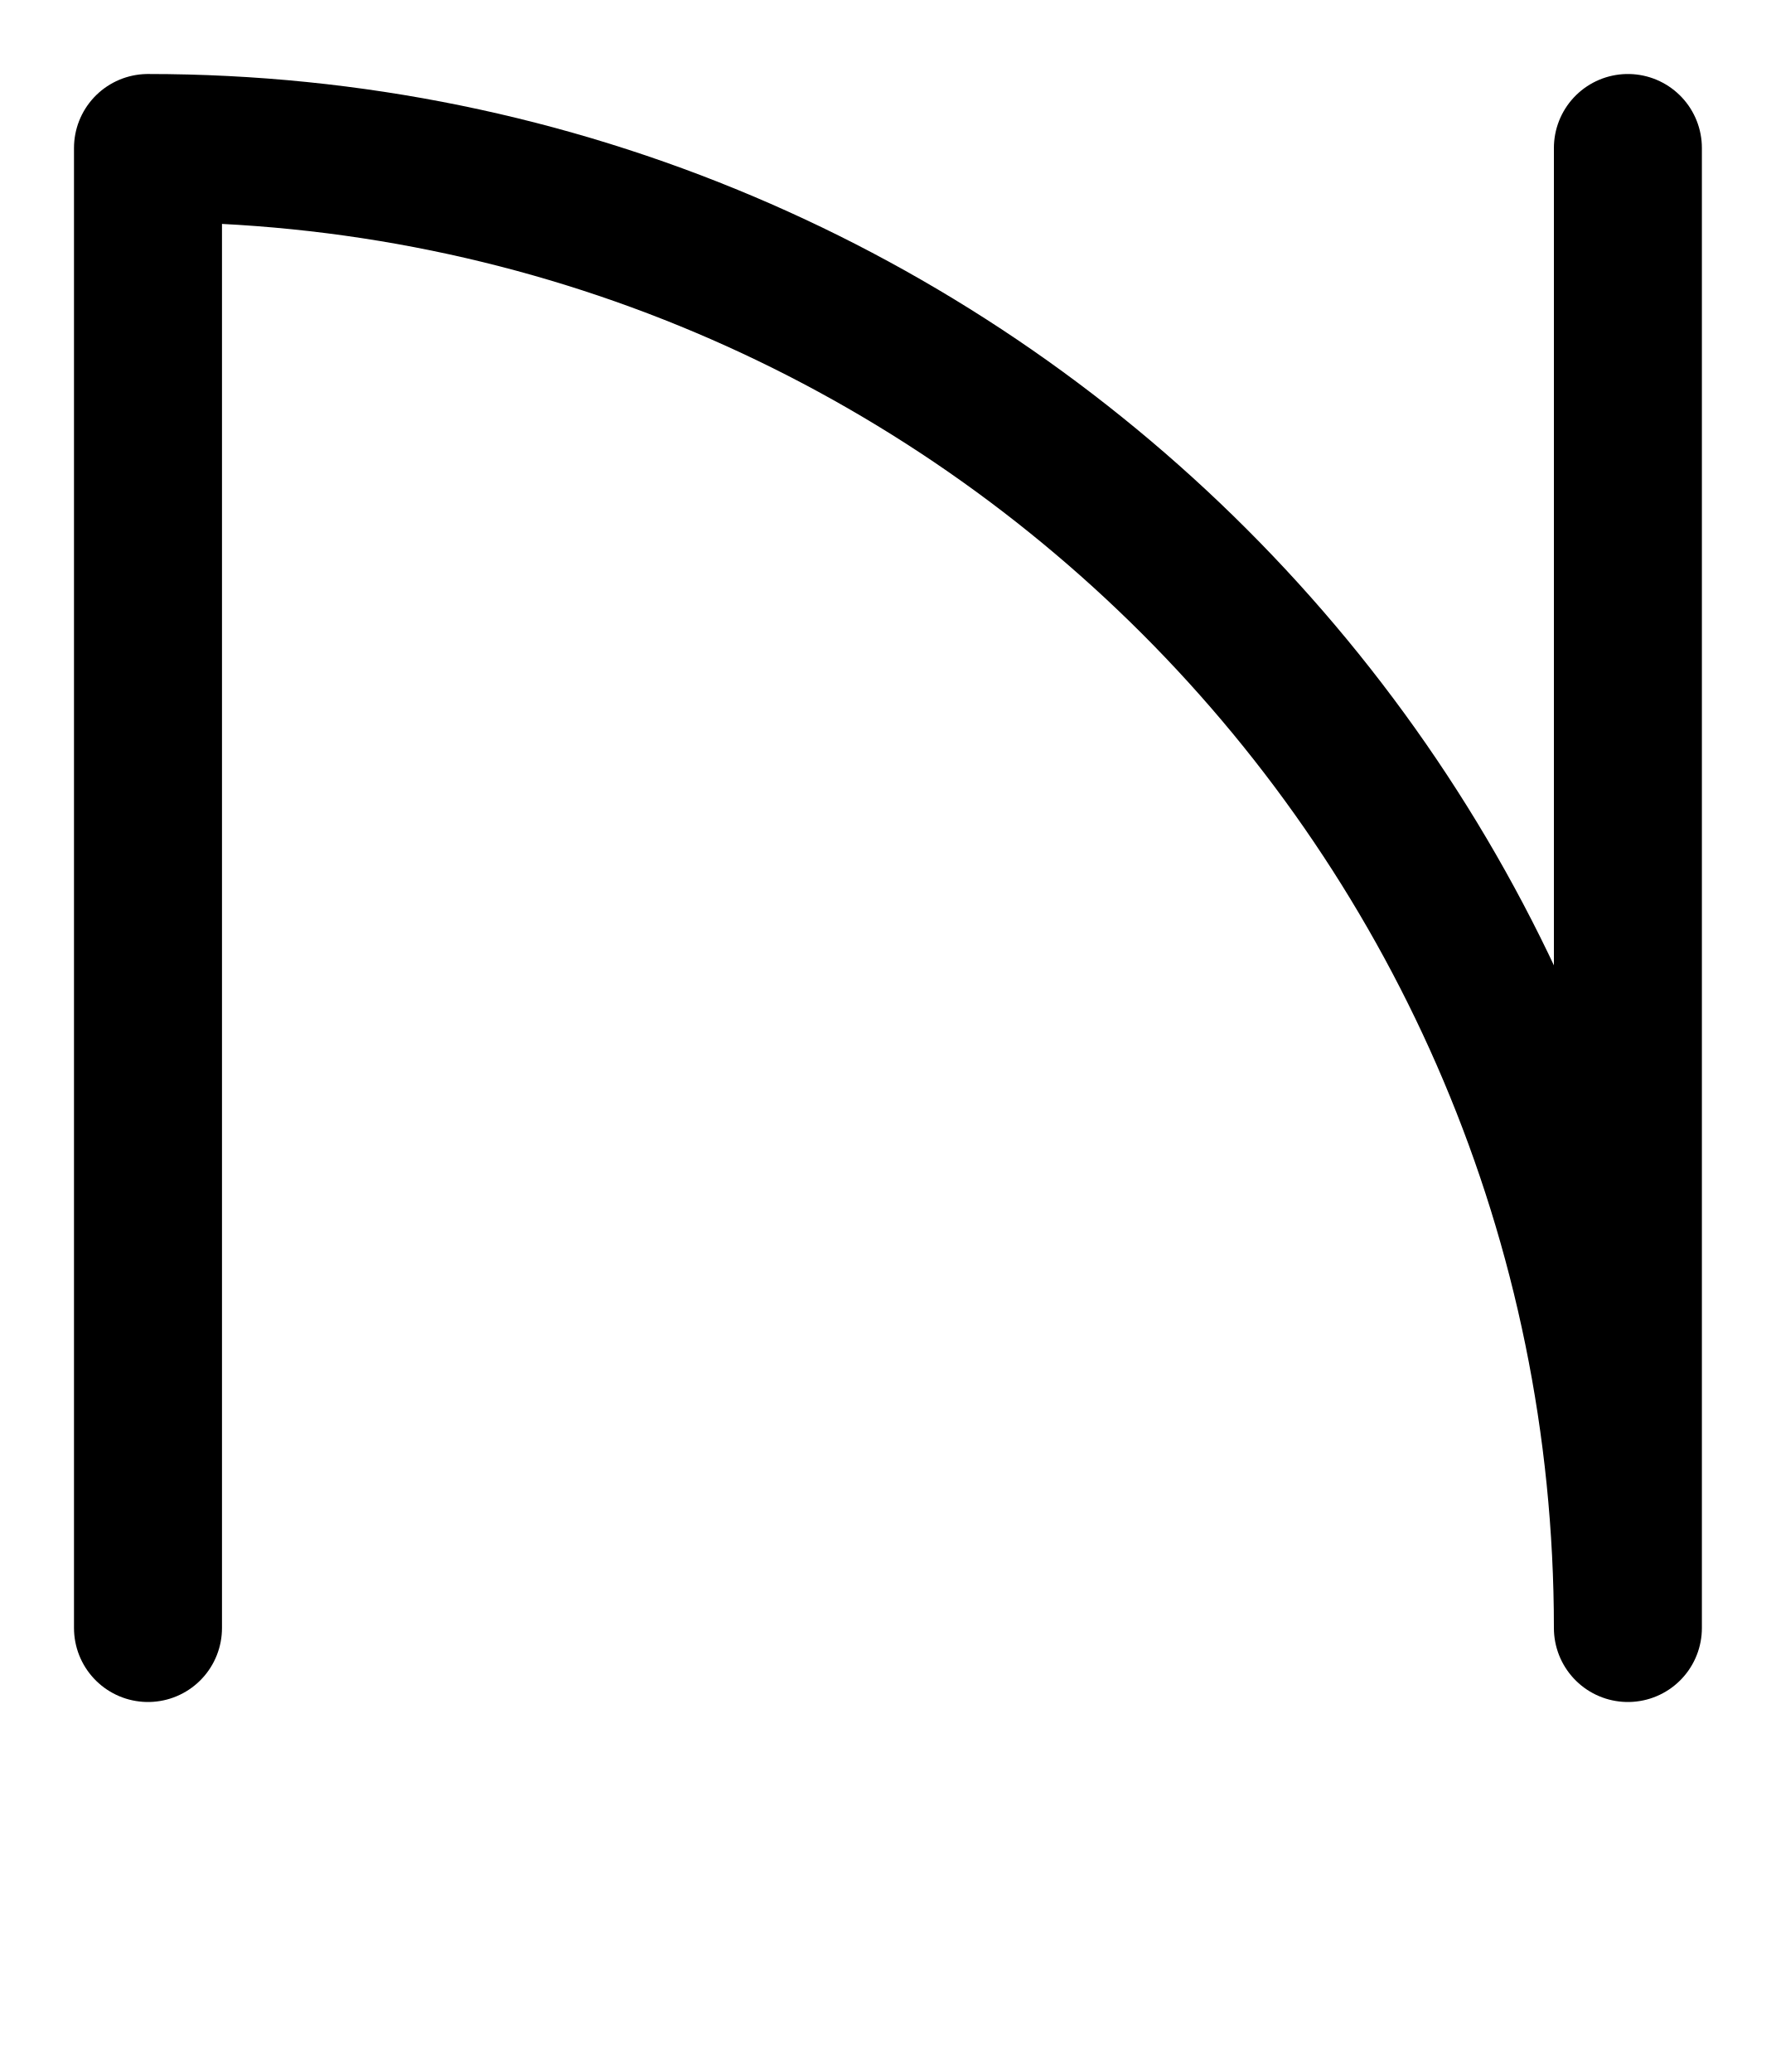
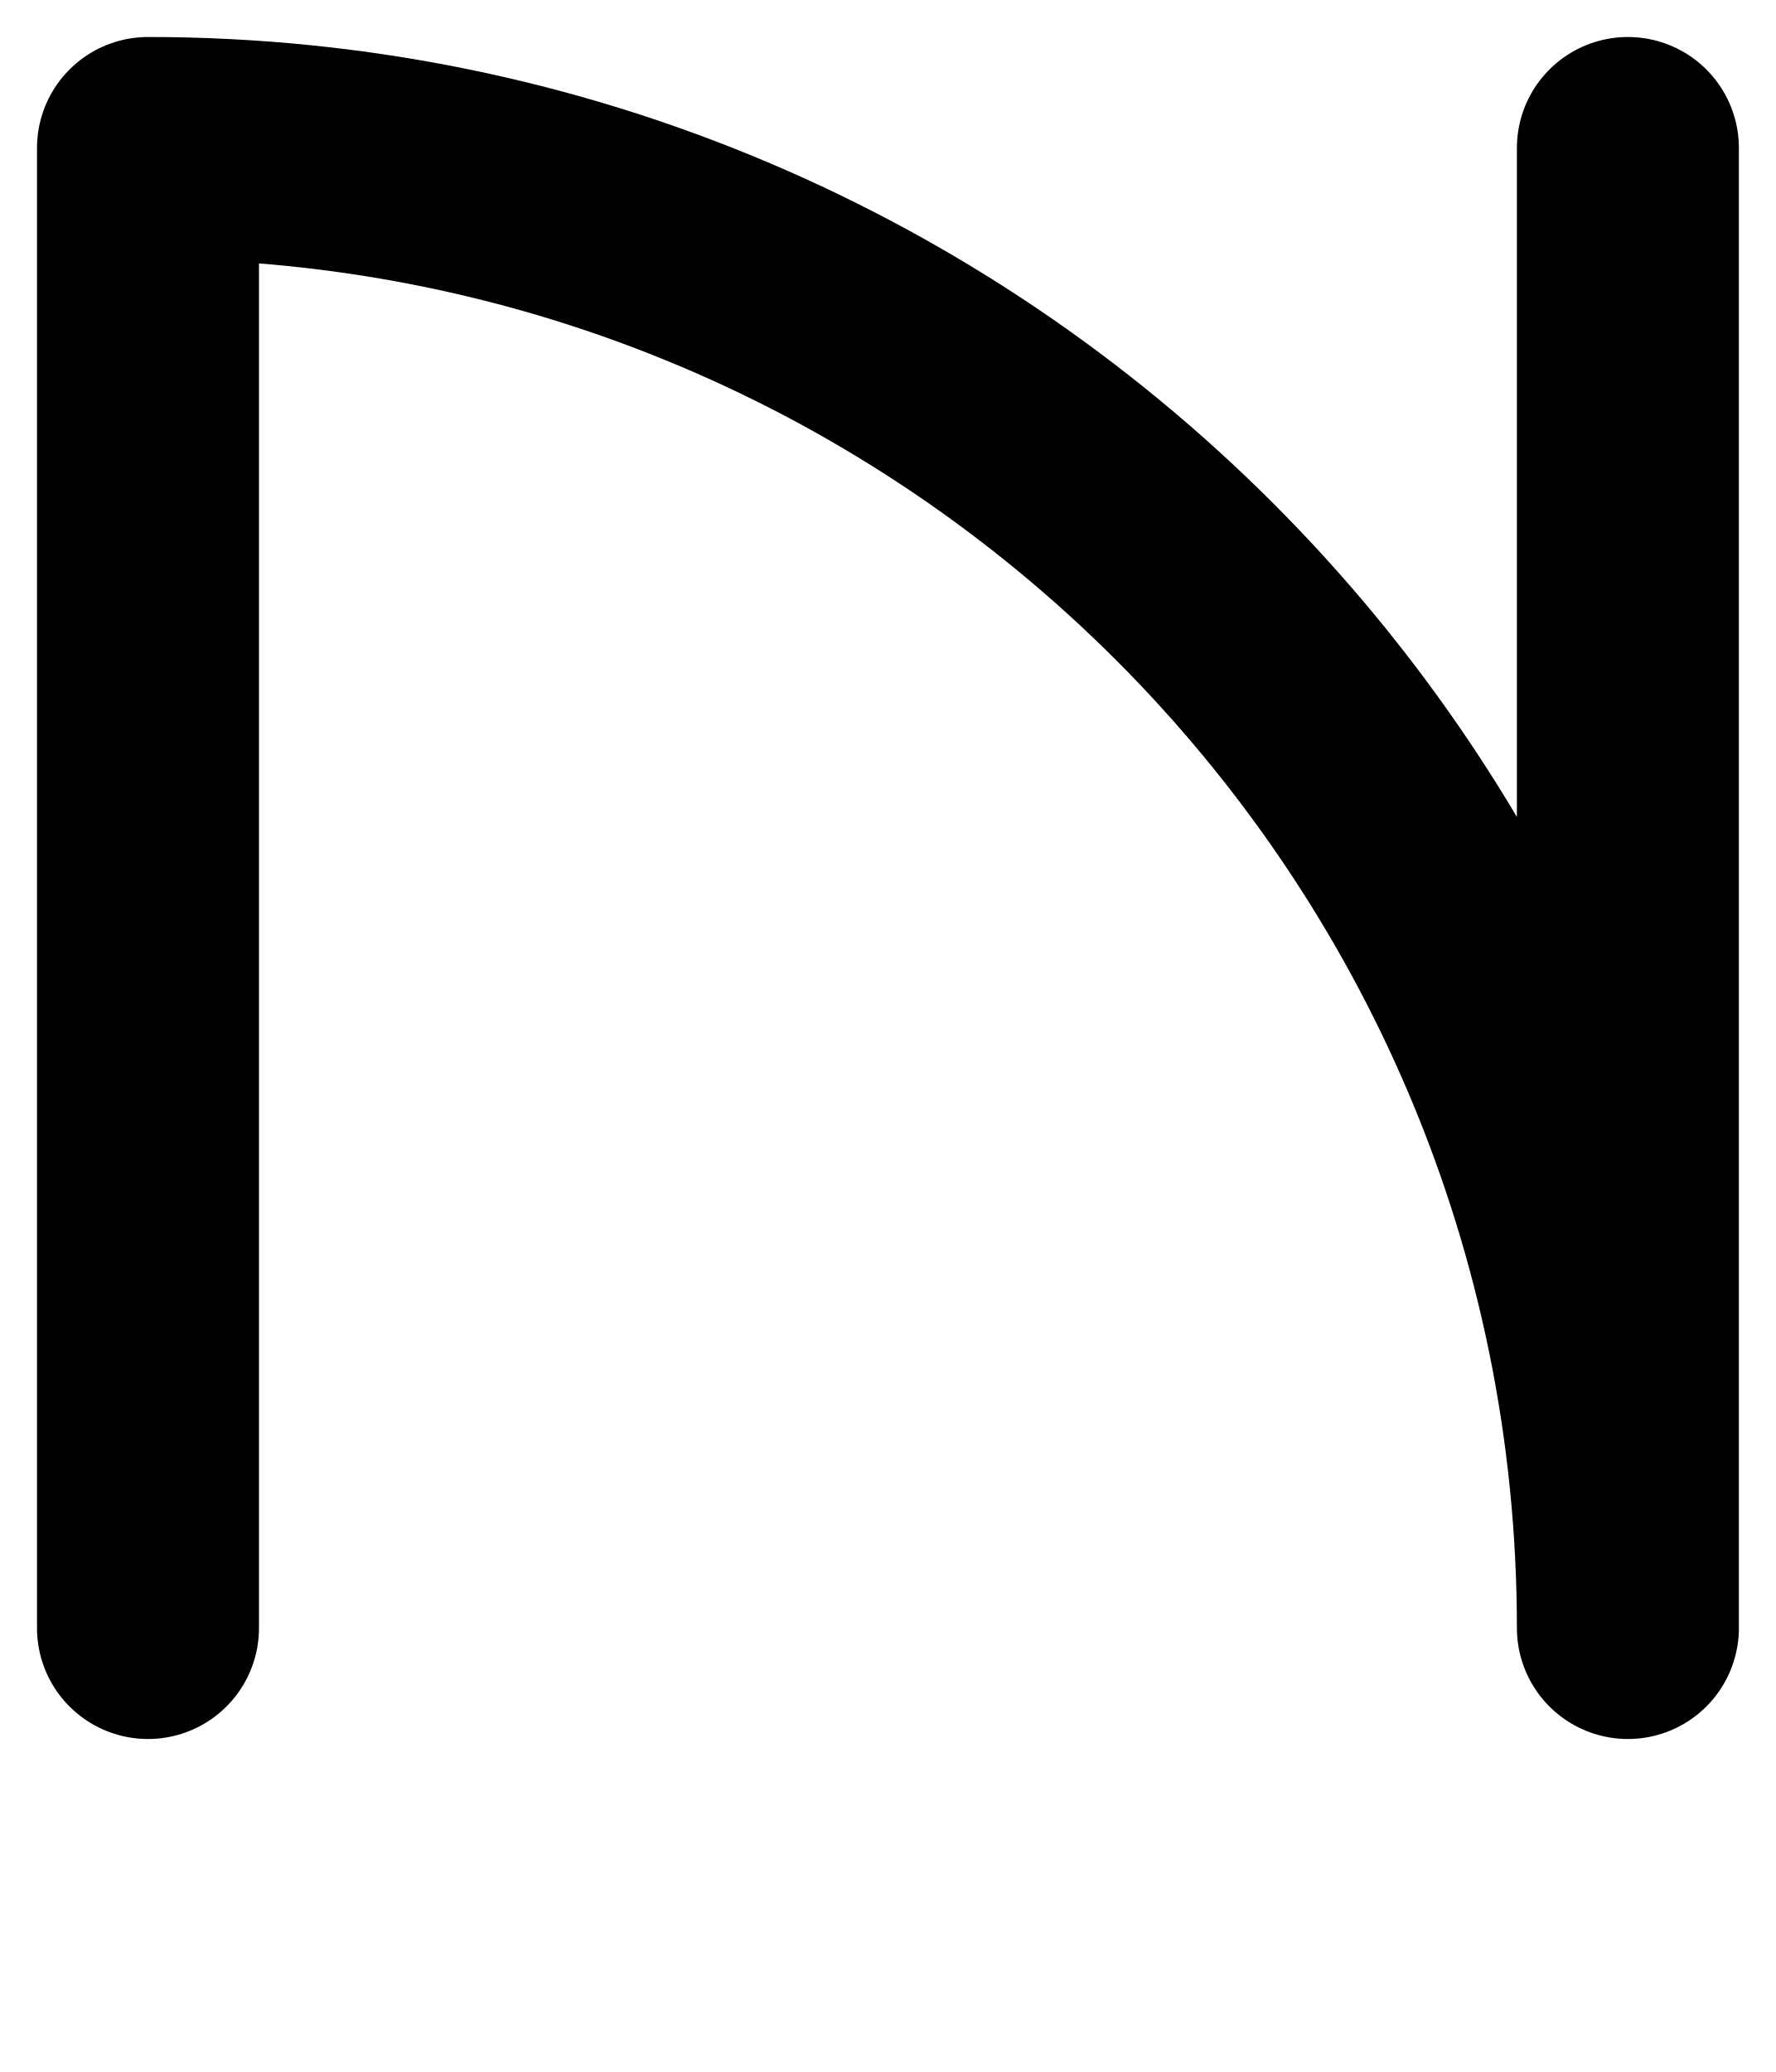
<svg xmlns="http://www.w3.org/2000/svg" viewBox="0 0 12 14">
-   <path d="M 1 11 V 1 M 1 1 A 10 10 0 0 1 11 11 M 11 11 V 1" stroke="#000000" stroke-width="1" stroke-linecap="round" fill="none" />
+   <path d="M 1 11 V 1 M 1 1 A 10 10 0 0 1 11 11 M 11 11 V 1" stroke="#000000" stroke-width="1.5" stroke-linecap="round" fill="none" />
</svg>
